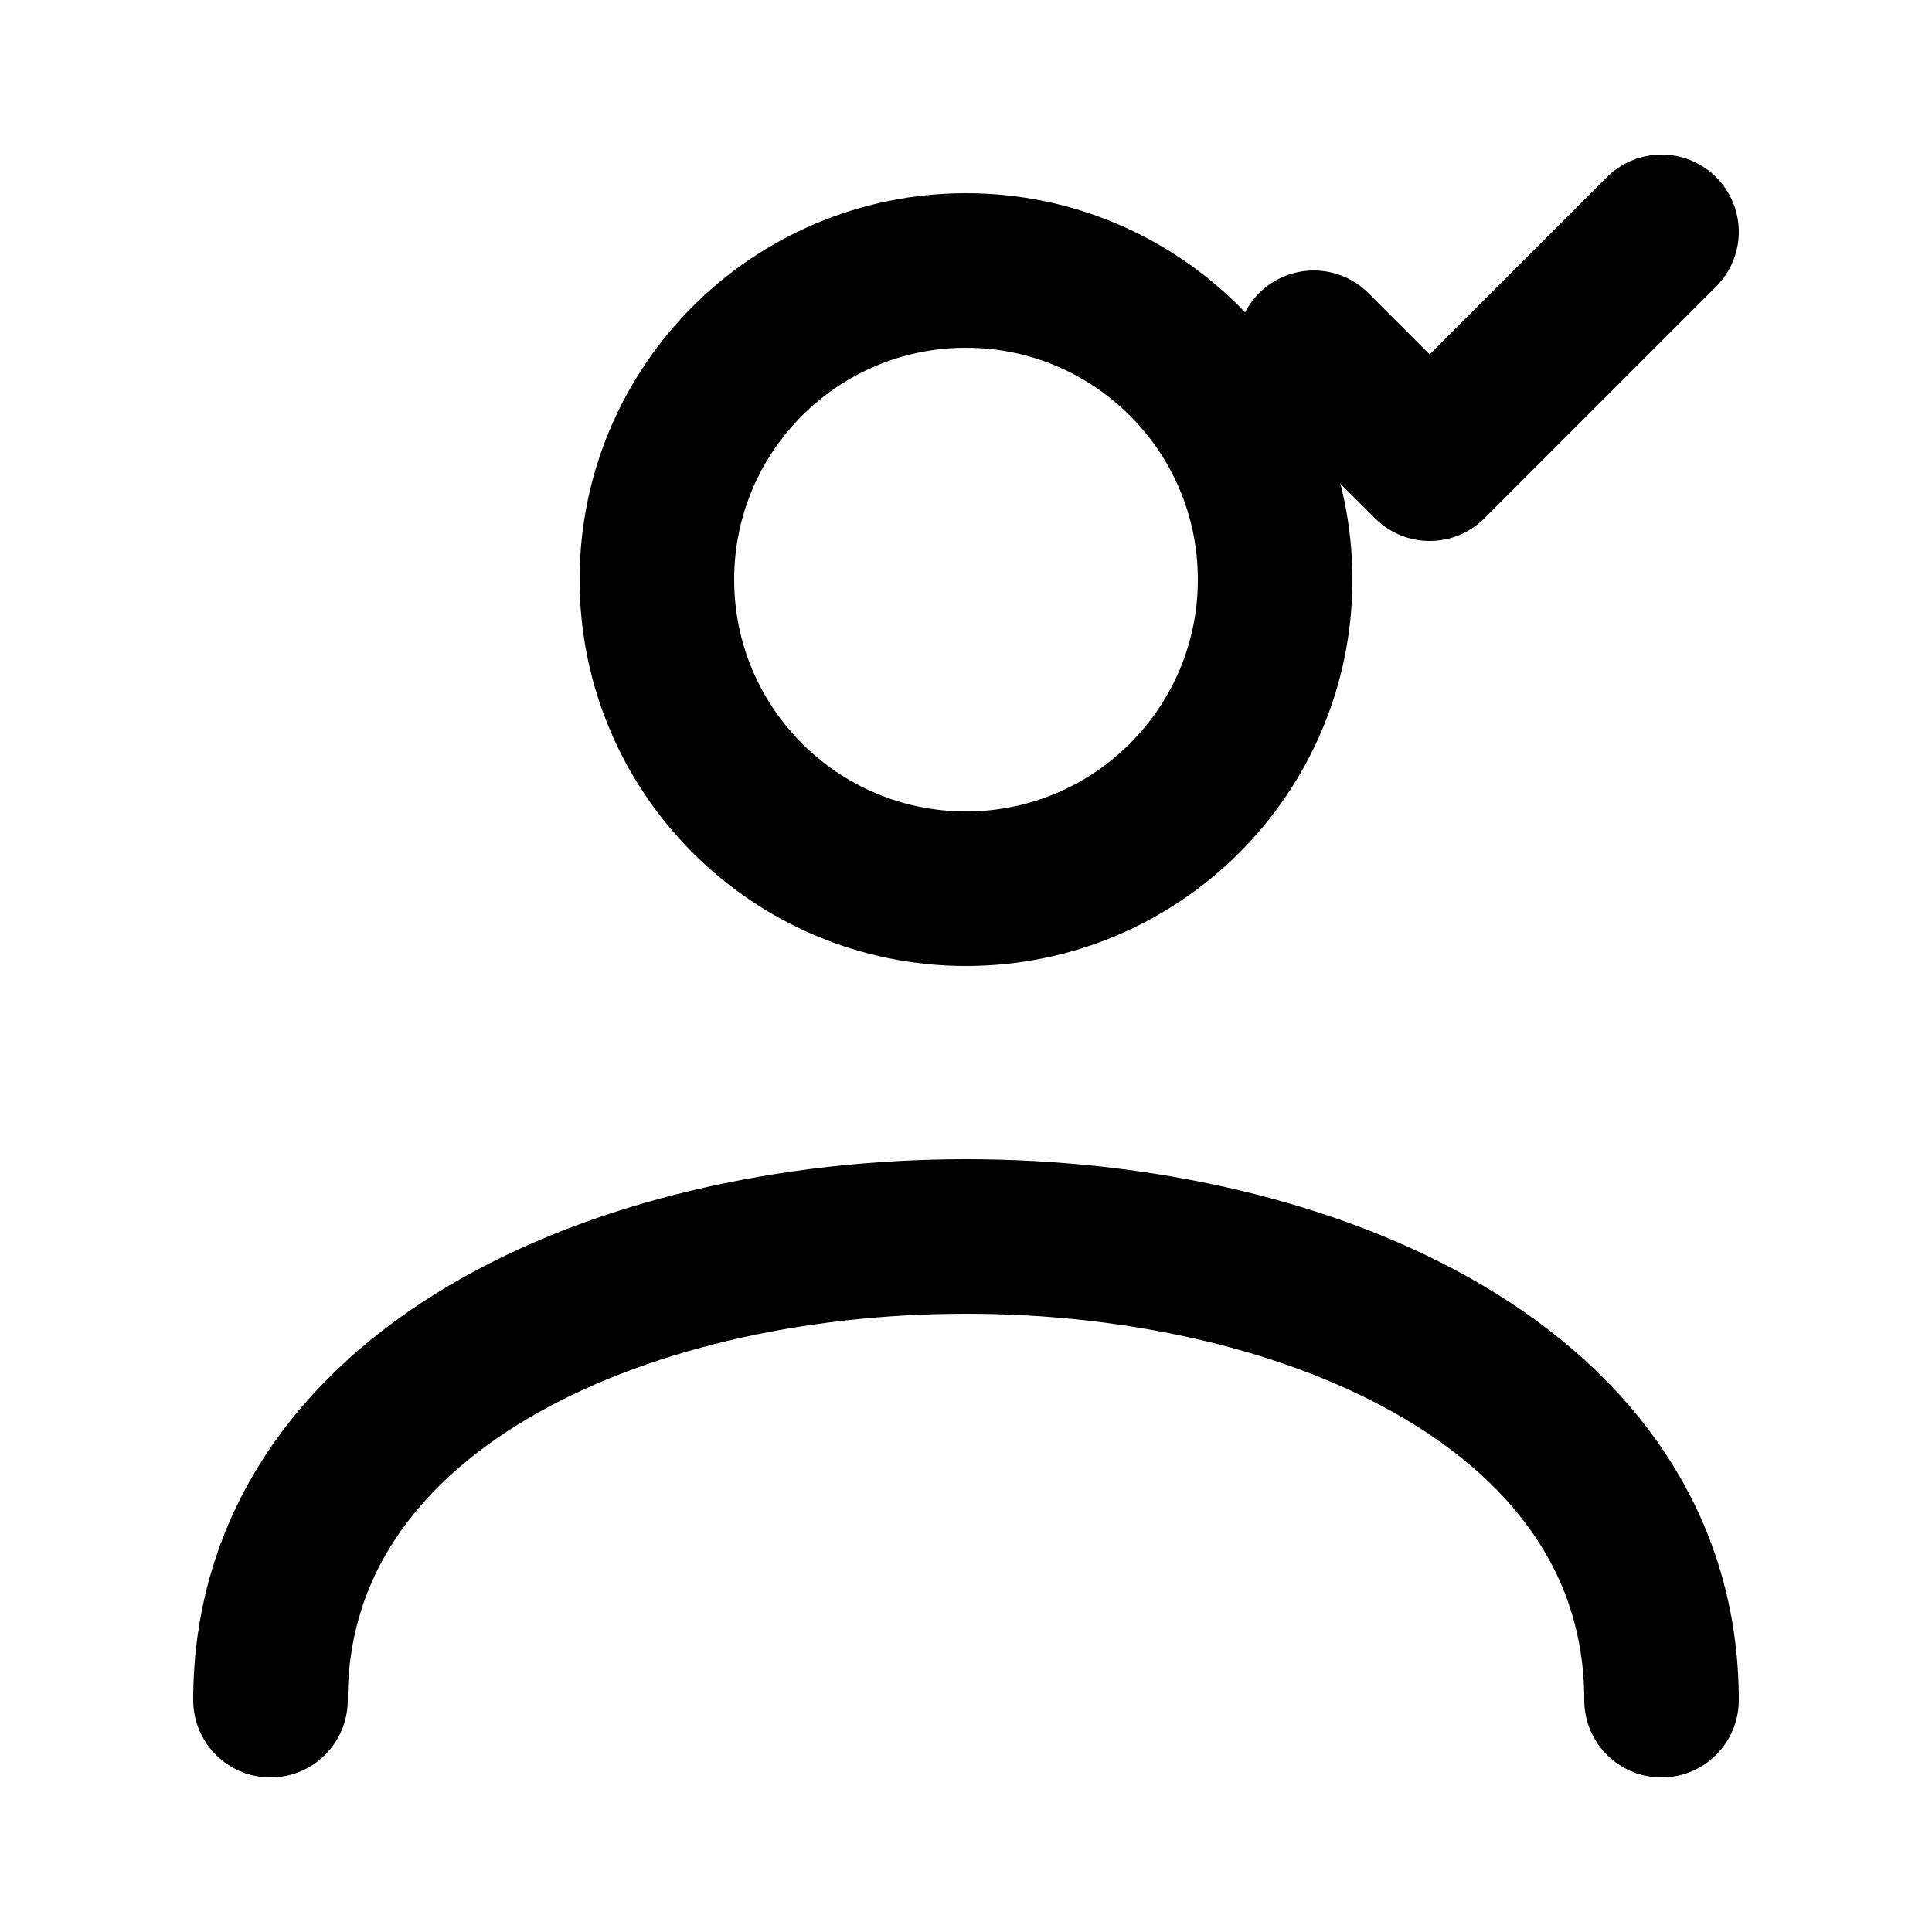
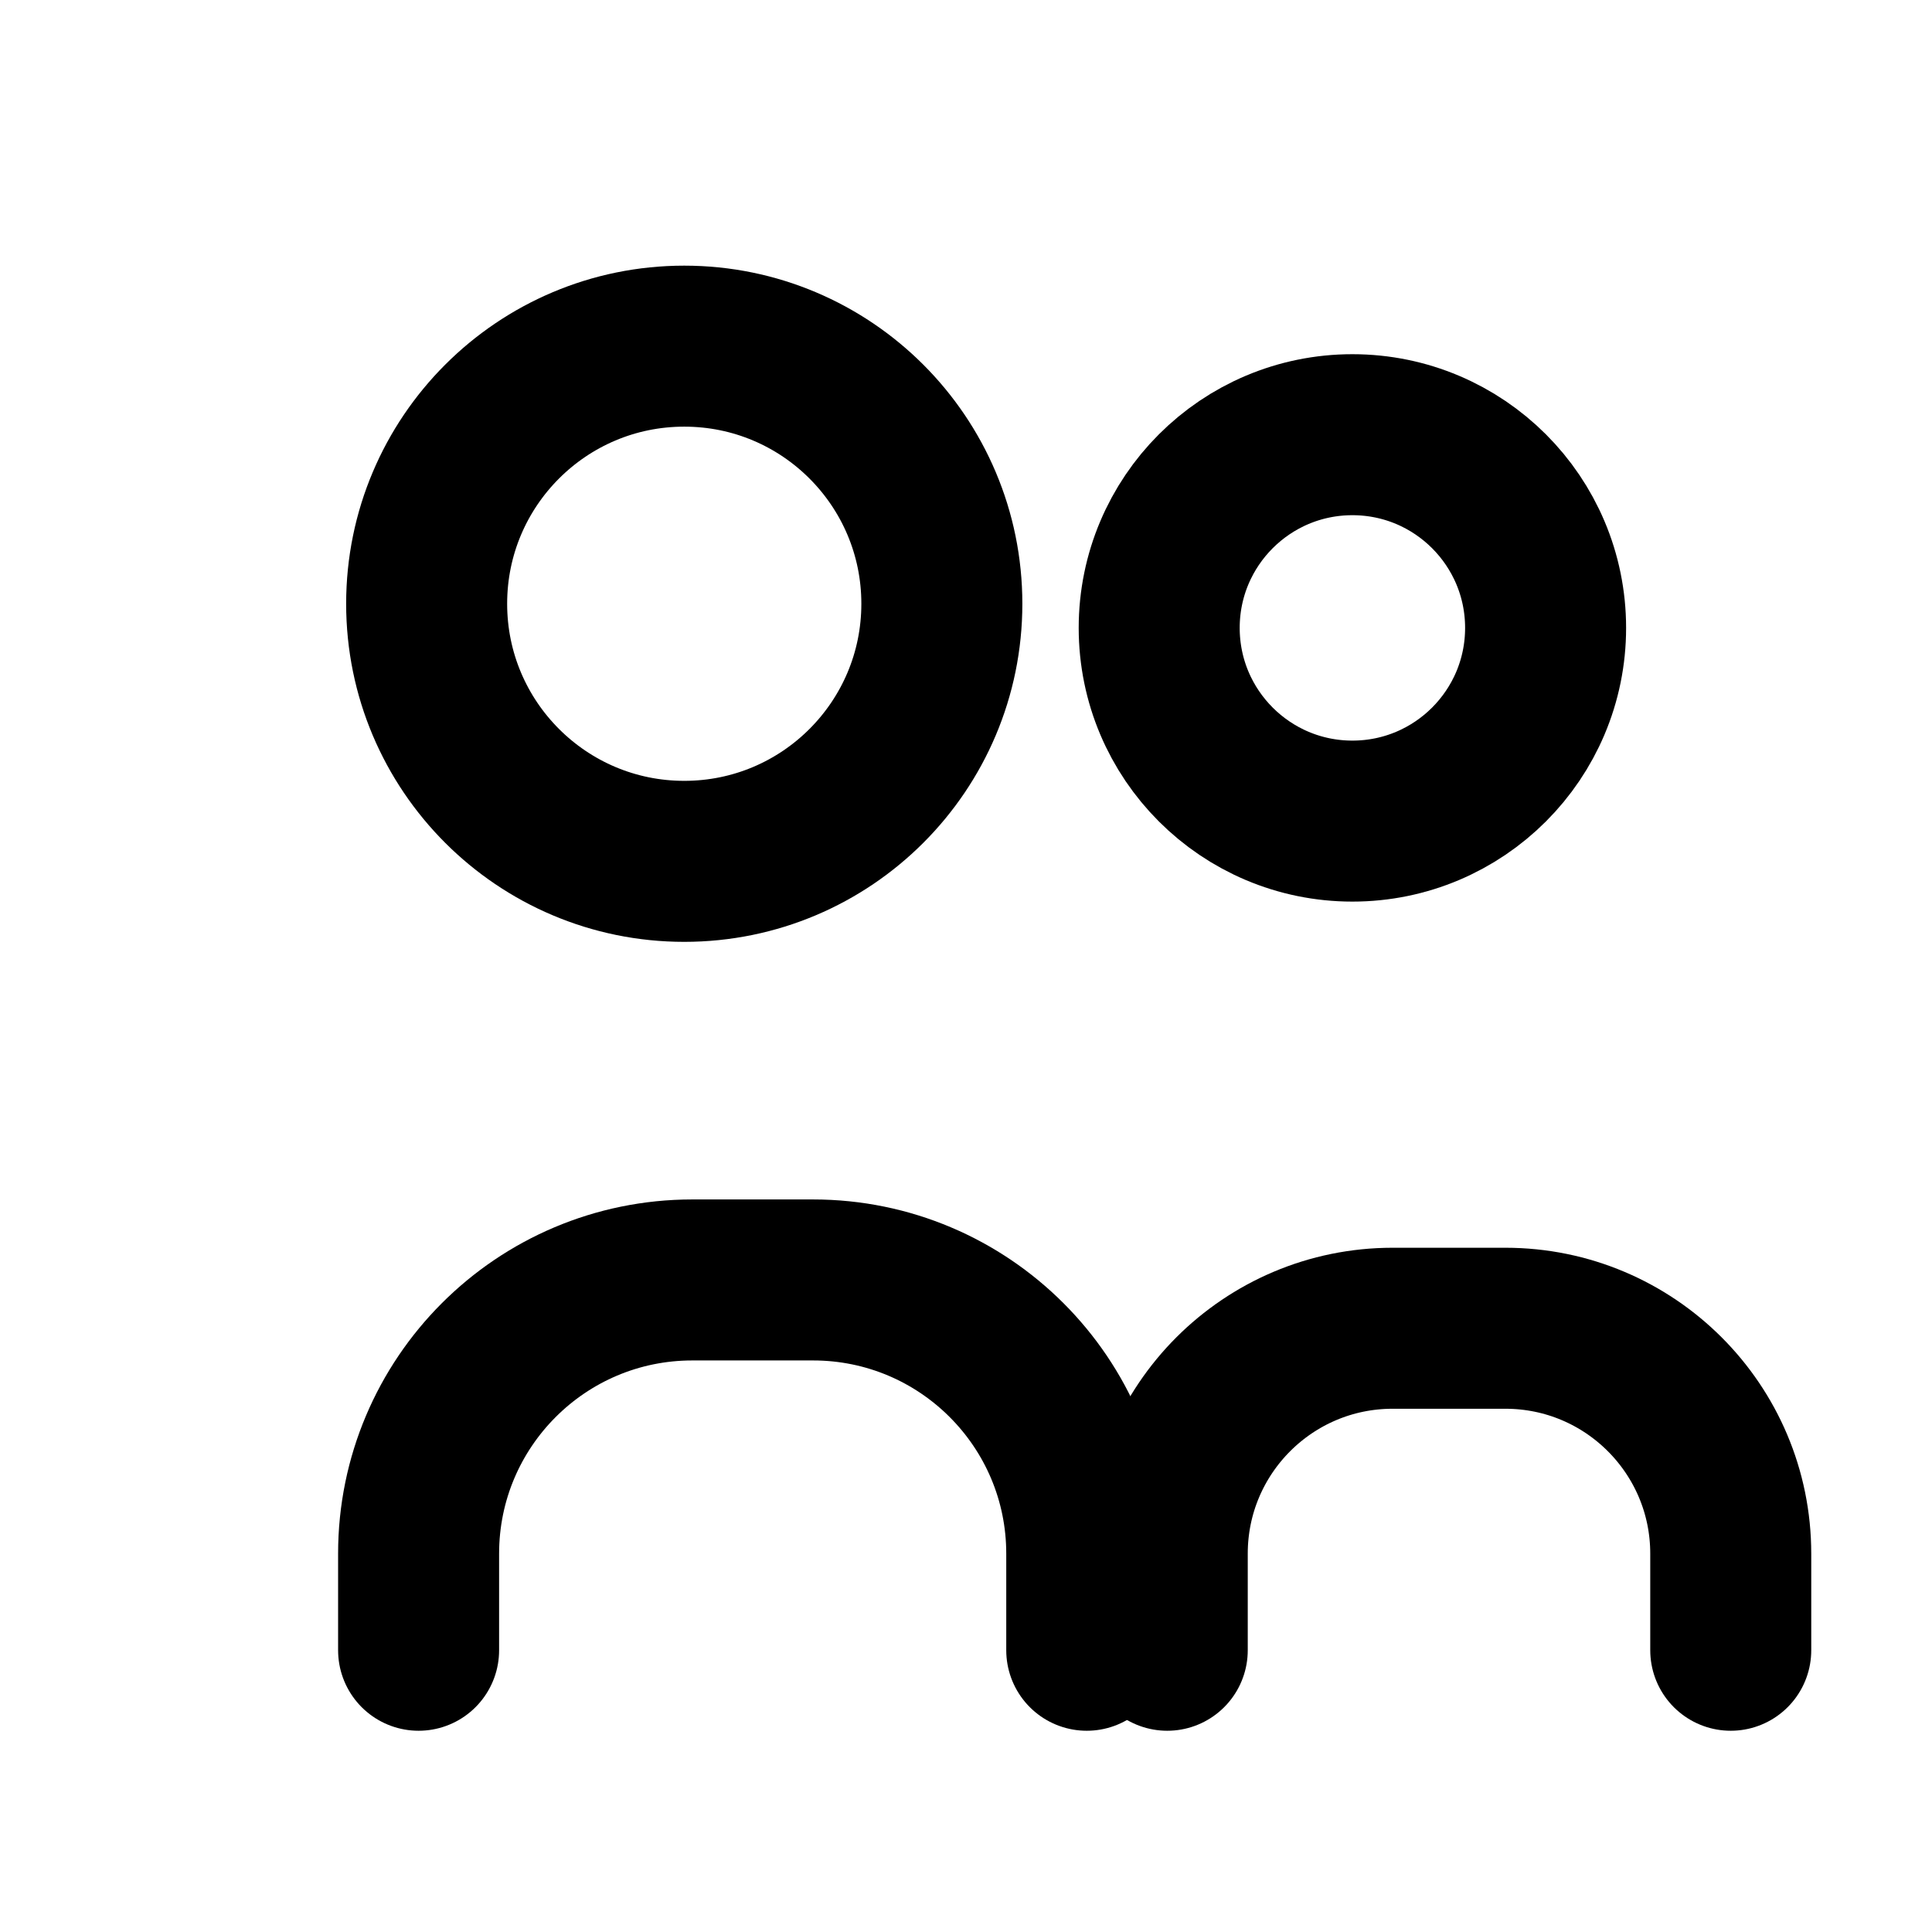
- <svg xmlns="http://www.w3.org/2000/svg" viewBox="0 0 100 100">
-   <circle cx="50" cy="30" r="16" fill="none" stroke="currentColor" stroke-width="8" />
-   <path d="M14 88 C14 56 86 56 86 88" fill="none" stroke="currentColor" stroke-width="8" stroke-linecap="round" />
-   <polyline points="68,18 74,24 86,12" fill="none" stroke="currentColor" stroke-width="8" stroke-linecap="round" stroke-linejoin="round" />
+ <svg xmlns="http://www.w3.org/2000/svg" viewBox="0 0 24 24" fill="none" stroke="currentColor" stroke-width="2" stroke-linecap="round" stroke-linejoin="round">
+   <circle cx="8.5" cy="7.5" r="3.2" />
+   <path d="M13.5 20.5v-1.2a3.4 3.4 0 0 0-3.4-3.4H8.6a3.4 3.4 0 0 0-3.4 3.4v1.2" />
+   <circle cx="16.8" cy="7.8" r="2.4" />
+   <path d="M21.5 20.5v-1.2a2.8 2.8 0 0 0-2.8-2.8h-1.4a2.8 2.8 0 0 0-2.8 2.8v1.2" />
</svg>
